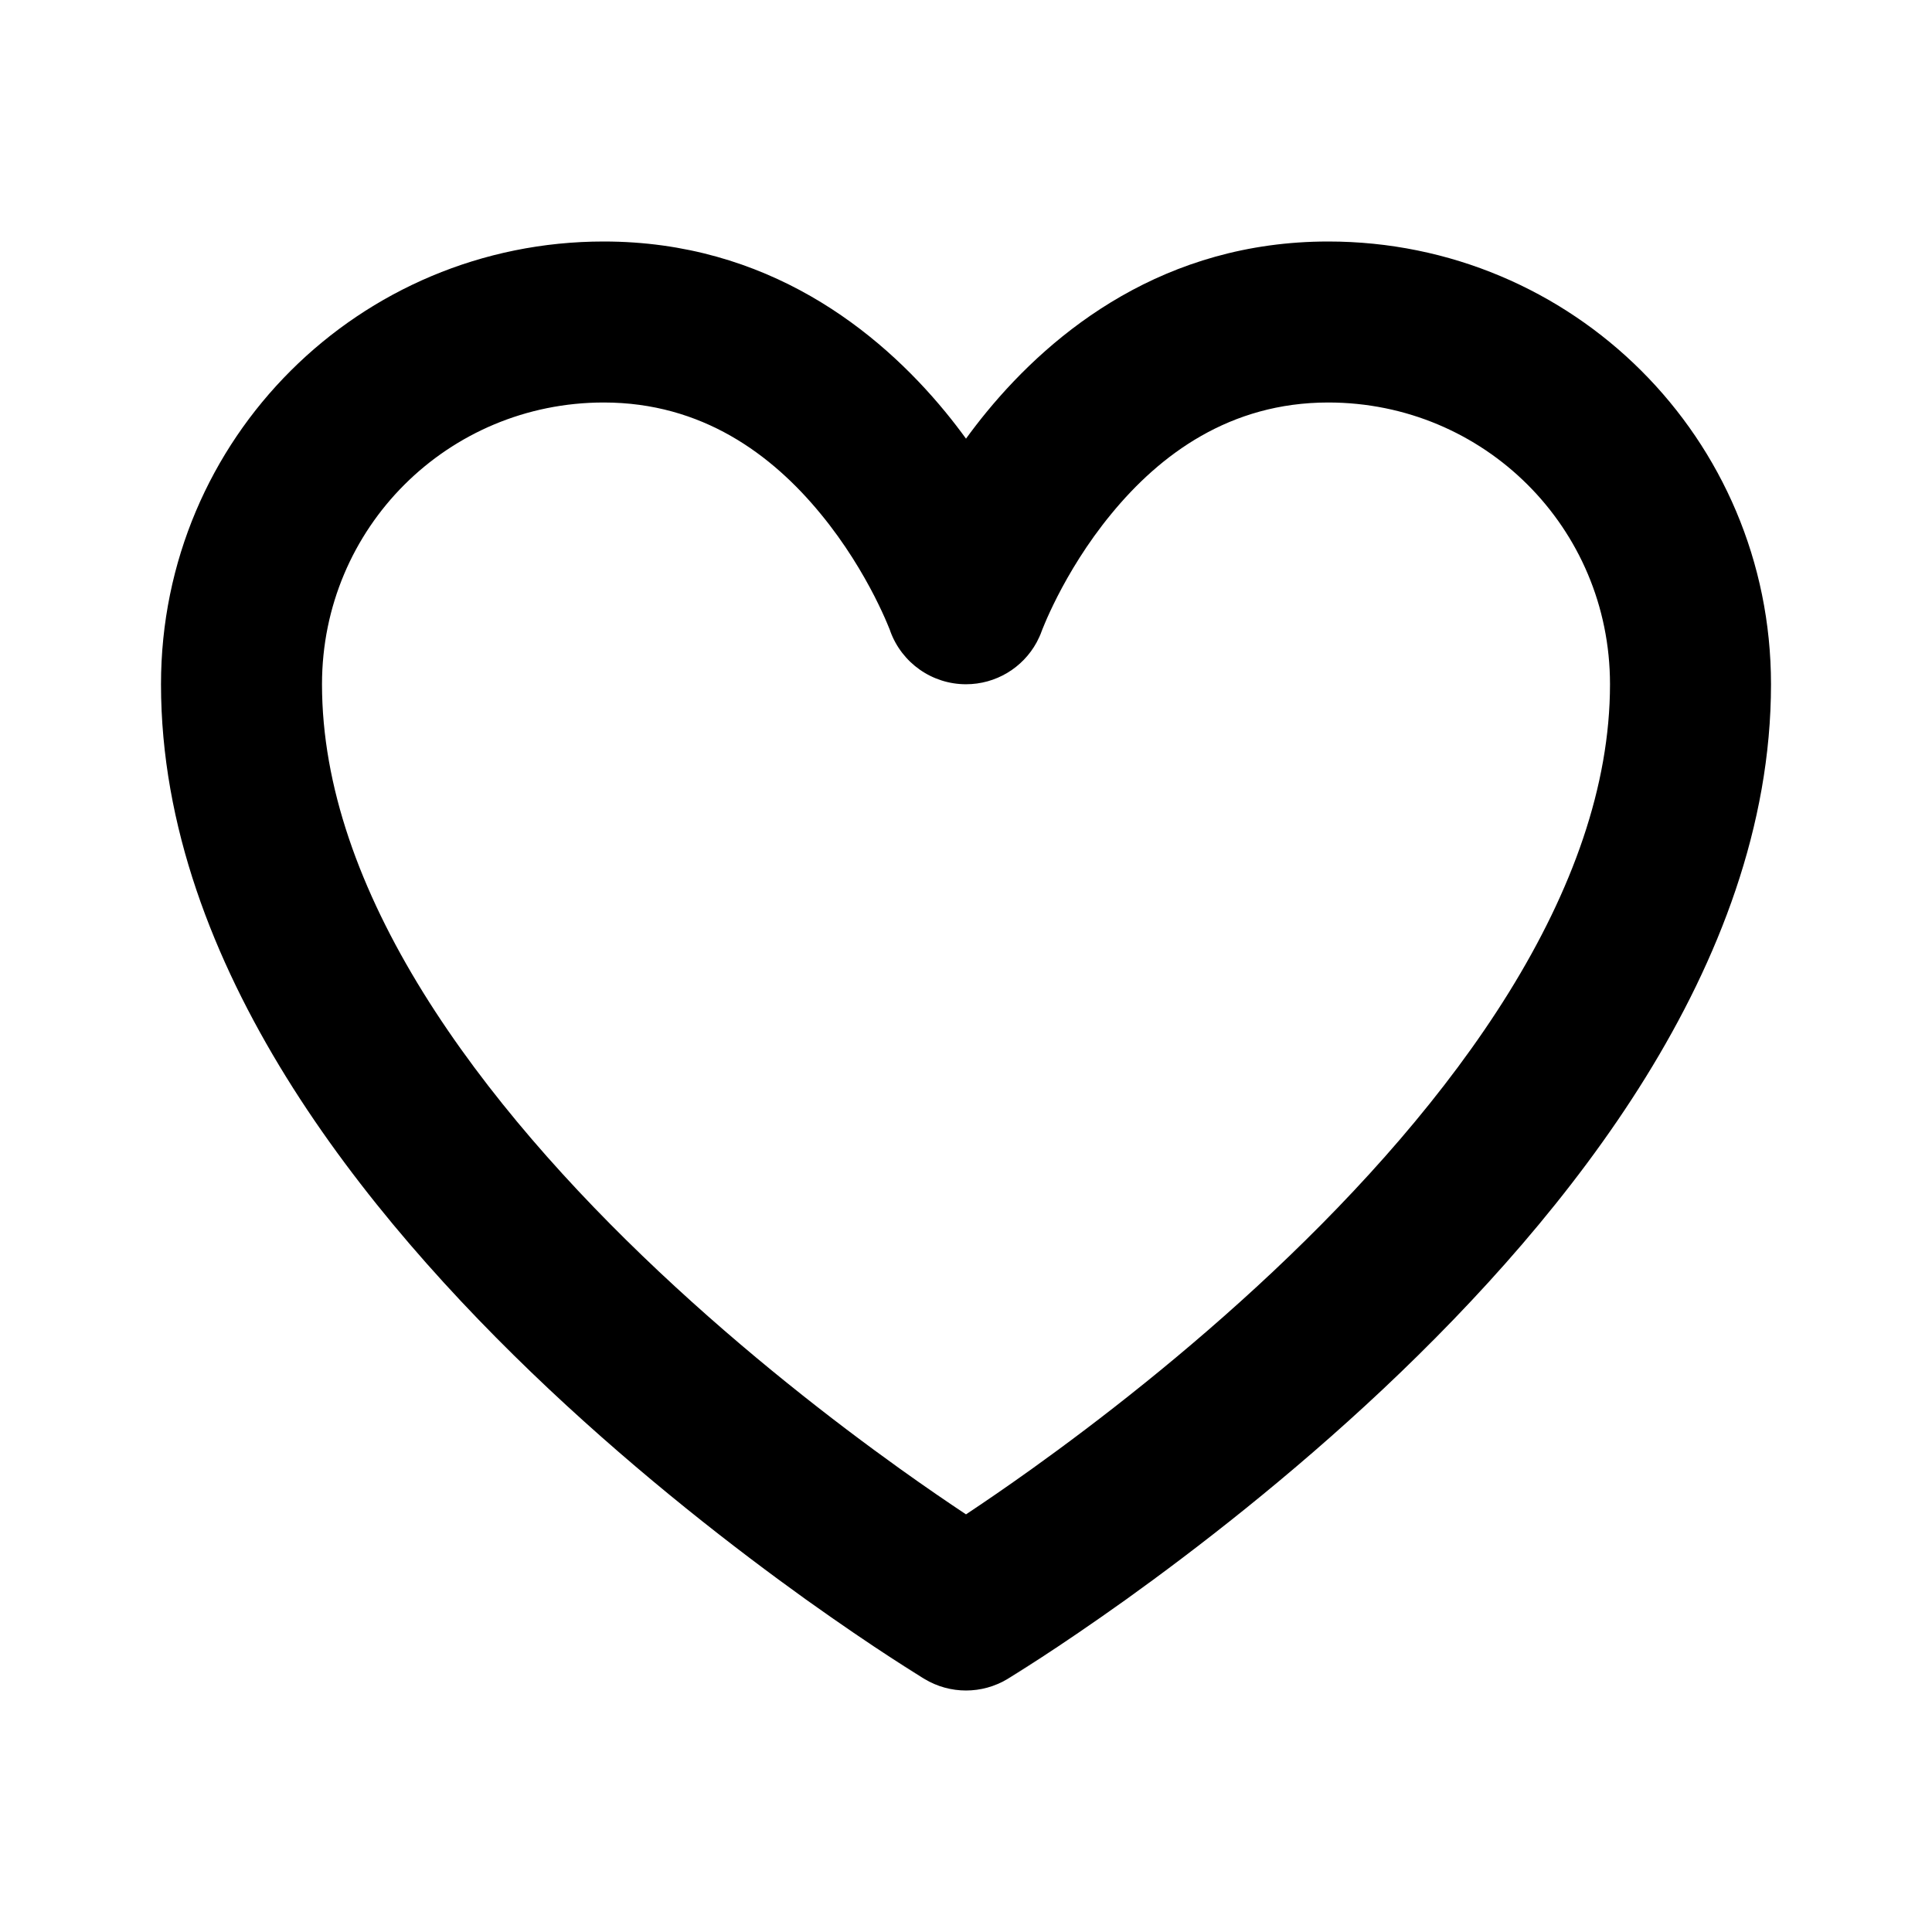
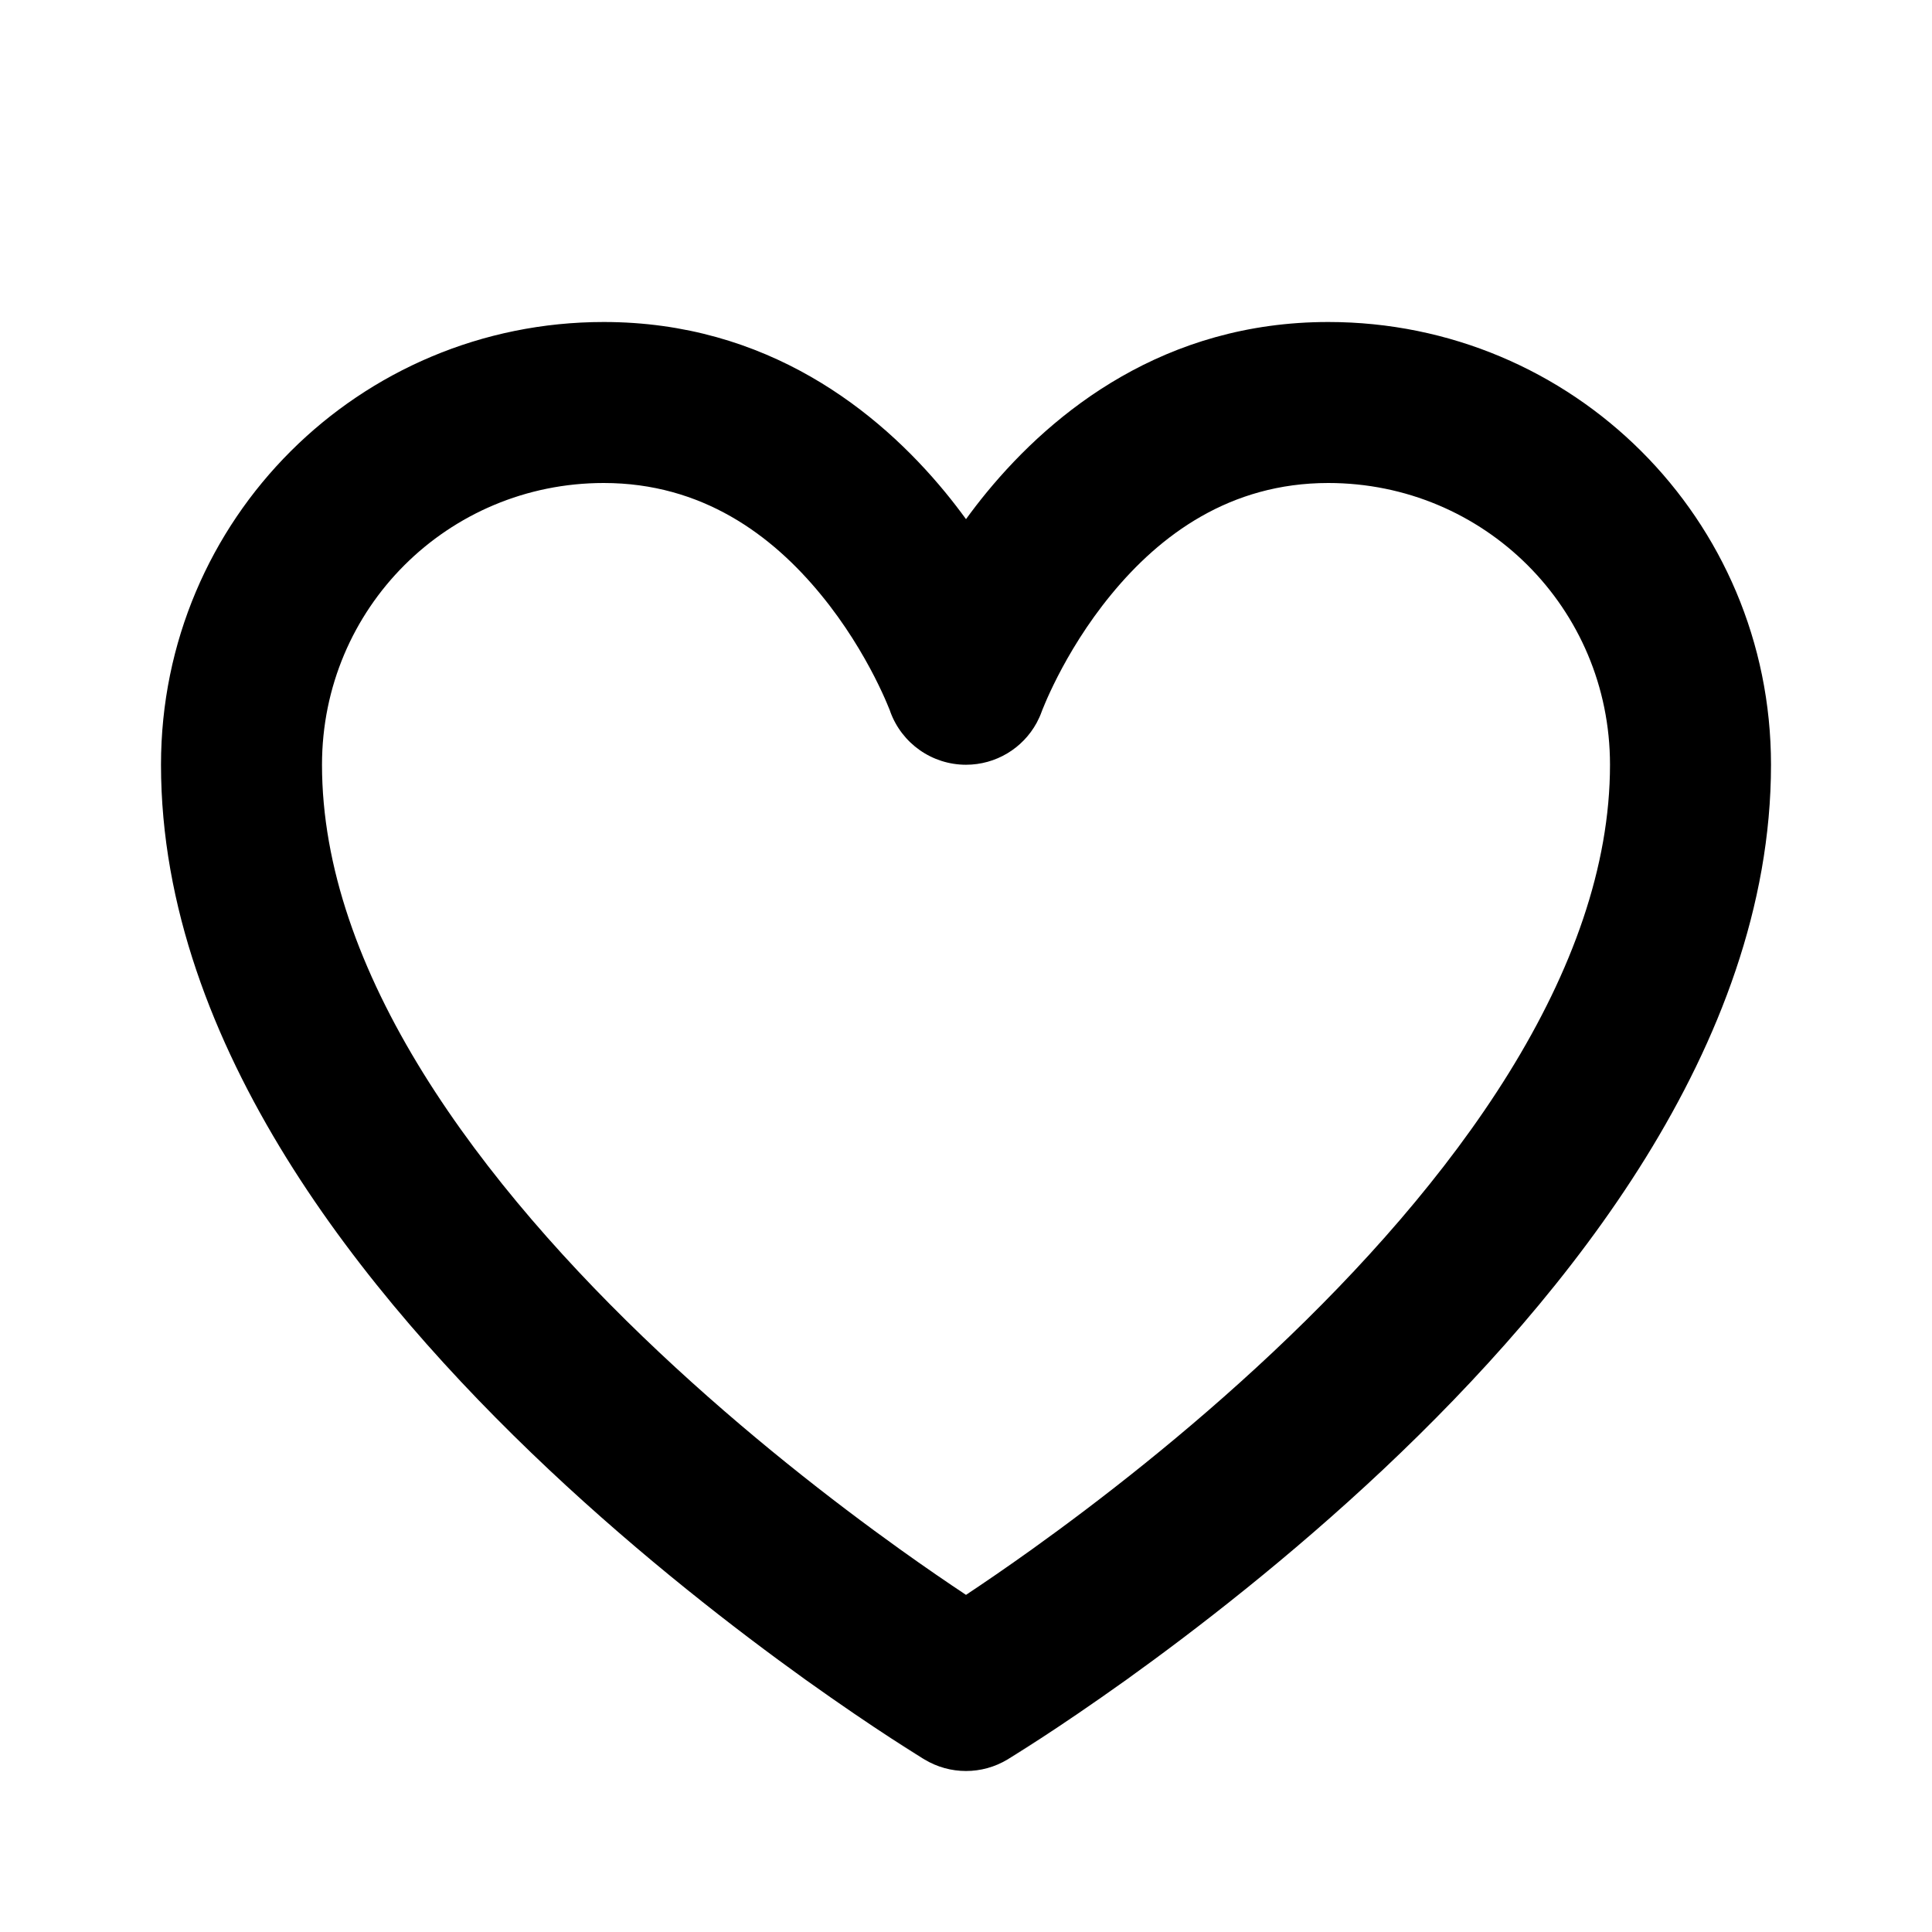
<svg xmlns="http://www.w3.org/2000/svg" viewBox="0 0 24 24" fill="currentColor">
-   <path fill-rule="evenodd" clip-rule="evenodd" d="M12.632 20.785C12.703 20.741 12.805 20.676 12.933 20.592L12.517 20.856L12.52 20.854L12.523 20.853L12.527 20.85L12.528 20.849L12.531 20.847L12.55 20.836C12.569 20.824 12.597 20.807 12.632 20.785ZM12.531 20.847L12.562 20.828L12.559 20.83L12.531 20.847ZM11.437 20.827L11.067 20.592C11.195 20.676 11.297 20.741 11.368 20.785C11.403 20.807 11.431 20.824 11.45 20.836L11.469 20.847L11.441 20.83L11.438 20.828L11.437 20.827Z" fill="currentColor" />
-   <path fill-rule="evenodd" clip-rule="evenodd" d="M12 5.449C11.92 5.339 11.834 5.227 11.742 5.115C10.911 4.105 9.529 3 7.5 3C4.465 3 2 5.446 2 8.5C2 10.263 2.653 11.922 3.556 13.381C4.461 14.842 5.652 16.157 6.815 17.252C7.981 18.349 9.143 19.246 10.011 19.869C10.447 20.18 10.81 20.425 11.067 20.592L11.437 20.827L11.438 20.828L11.441 20.83L11.466 20.846L11.467 20.846L11.469 20.847L11.473 20.85L11.48 20.854L11.482 20.855L11.483 20.856C11.801 21.048 12.199 21.048 12.517 20.856L12.933 20.592C13.19 20.425 13.553 20.18 13.989 19.869C14.857 19.246 16.019 18.349 17.185 17.252C18.348 16.157 19.539 14.842 20.444 13.381C21.347 11.922 22 10.263 22 8.5C22 5.446 19.535 3 16.5 3C14.471 3 13.089 4.105 12.258 5.115C12.166 5.227 12.08 5.339 12 5.449ZM4 8.5C4 6.554 5.565 5 7.5 5C8.721 5 9.589 5.645 10.196 6.385C10.499 6.753 10.719 7.126 10.864 7.409C10.935 7.549 10.987 7.663 11.019 7.74C11.035 7.778 11.046 7.806 11.053 7.822L11.058 7.836L11.059 7.838L11.059 7.84C11.203 8.236 11.579 8.5 12 8.5C12.37 8.5 12.705 8.297 12.878 7.979C12.902 7.934 12.924 7.887 12.941 7.838L12.942 7.836L12.947 7.822C12.954 7.806 12.965 7.778 12.981 7.74C13.013 7.663 13.065 7.549 13.136 7.409C13.281 7.126 13.501 6.753 13.804 6.385C14.411 5.645 15.279 5 16.5 5C18.435 5 20 6.554 20 8.5C20 9.768 19.528 11.062 18.744 12.328C17.961 13.591 16.902 14.772 15.815 15.795C14.731 16.815 13.643 17.656 12.824 18.243C12.5 18.475 12.22 18.666 12 18.812C11.78 18.666 11.5 18.475 11.176 18.243C10.357 17.656 9.269 16.815 8.185 15.795C7.098 14.772 6.039 13.591 5.256 12.328C4.472 11.062 4 9.768 4 8.5Z" fill="currentColor" />
+   <path fill-rule="evenodd" clip-rule="evenodd" d="M12.632 21.785C12.703 21.741 12.805 21.676 12.933 21.592L12.517 21.856L12.52 21.854L12.523 21.853L12.527 21.85L12.528 21.849L12.531 21.847L12.55 21.836C12.569 21.824 12.597 21.807 12.632 21.785ZM12.531 21.847L12.562 21.828L12.559 21.83L12.531 21.847ZM11.437 21.827L11.067 21.592C11.195 21.676 11.297 21.741 11.368 21.785C11.403 21.807 11.431 21.824 11.45 21.836L11.469 21.847L11.441 21.83L11.438 21.828L11.437 21.827Z" fill="currentColor" />
+   <path fill-rule="evenodd" clip-rule="evenodd" d="M12 6.449C11.92 6.339 11.834 6.227 11.742 6.115C10.911 5.105 9.529 4 7.5 4C4.465 4 2 6.446 2 9.5C2 11.263 2.653 12.922 3.556 14.381C4.461 15.842 5.652 17.157 6.815 18.252C7.981 19.349 9.143 20.246 10.011 20.869C10.447 21.18 10.81 21.425 11.067 21.592L11.437 21.827L11.438 21.828L11.441 21.83L11.466 21.846L11.467 21.846L11.469 21.847L11.473 21.85L11.48 21.854L11.482 21.855L11.483 21.856C11.801 22.048 12.199 22.048 12.517 21.856L12.933 21.592C13.19 21.425 13.553 21.18 13.989 20.869C14.857 20.246 16.019 19.349 17.185 18.252C18.348 17.157 19.539 15.842 20.444 14.381C21.347 12.922 22 11.263 22 9.5C22 6.446 19.535 4 16.5 4C14.471 4 13.089 5.105 12.258 6.115C12.166 6.227 12.08 6.339 12 6.449ZM4 9.5C4 7.554 5.565 6 7.5 6C8.721 6 9.589 6.645 10.196 7.385C10.499 7.753 10.719 8.126 10.864 8.409C10.935 8.549 10.987 8.663 11.019 8.74C11.035 8.778 11.046 8.806 11.053 8.822L11.058 8.836L11.059 8.838L11.059 8.84C11.203 9.236 11.579 9.5 12 9.5C12.37 9.5 12.705 9.297 12.878 8.979C12.902 8.934 12.924 8.887 12.941 8.838L12.942 8.836L12.947 8.822C12.954 8.806 12.965 8.778 12.981 8.74C13.013 8.663 13.065 8.549 13.136 8.409C13.281 8.126 13.501 7.753 13.804 7.385C14.411 6.645 15.279 6 16.5 6C18.435 6 20 7.554 20 9.5C20 10.768 19.528 12.062 18.744 13.328C17.961 14.591 16.902 15.772 15.815 16.795C14.731 17.815 13.643 18.656 12.824 19.243C12.5 19.475 12.22 19.666 12 19.812C11.78 19.666 11.5 19.475 11.176 19.243C10.357 18.656 9.269 17.815 8.185 16.795C7.098 15.772 6.039 14.591 5.256 13.328C4.472 12.062 4 10.768 4 9.5Z" fill="currentColor" />
</svg>
